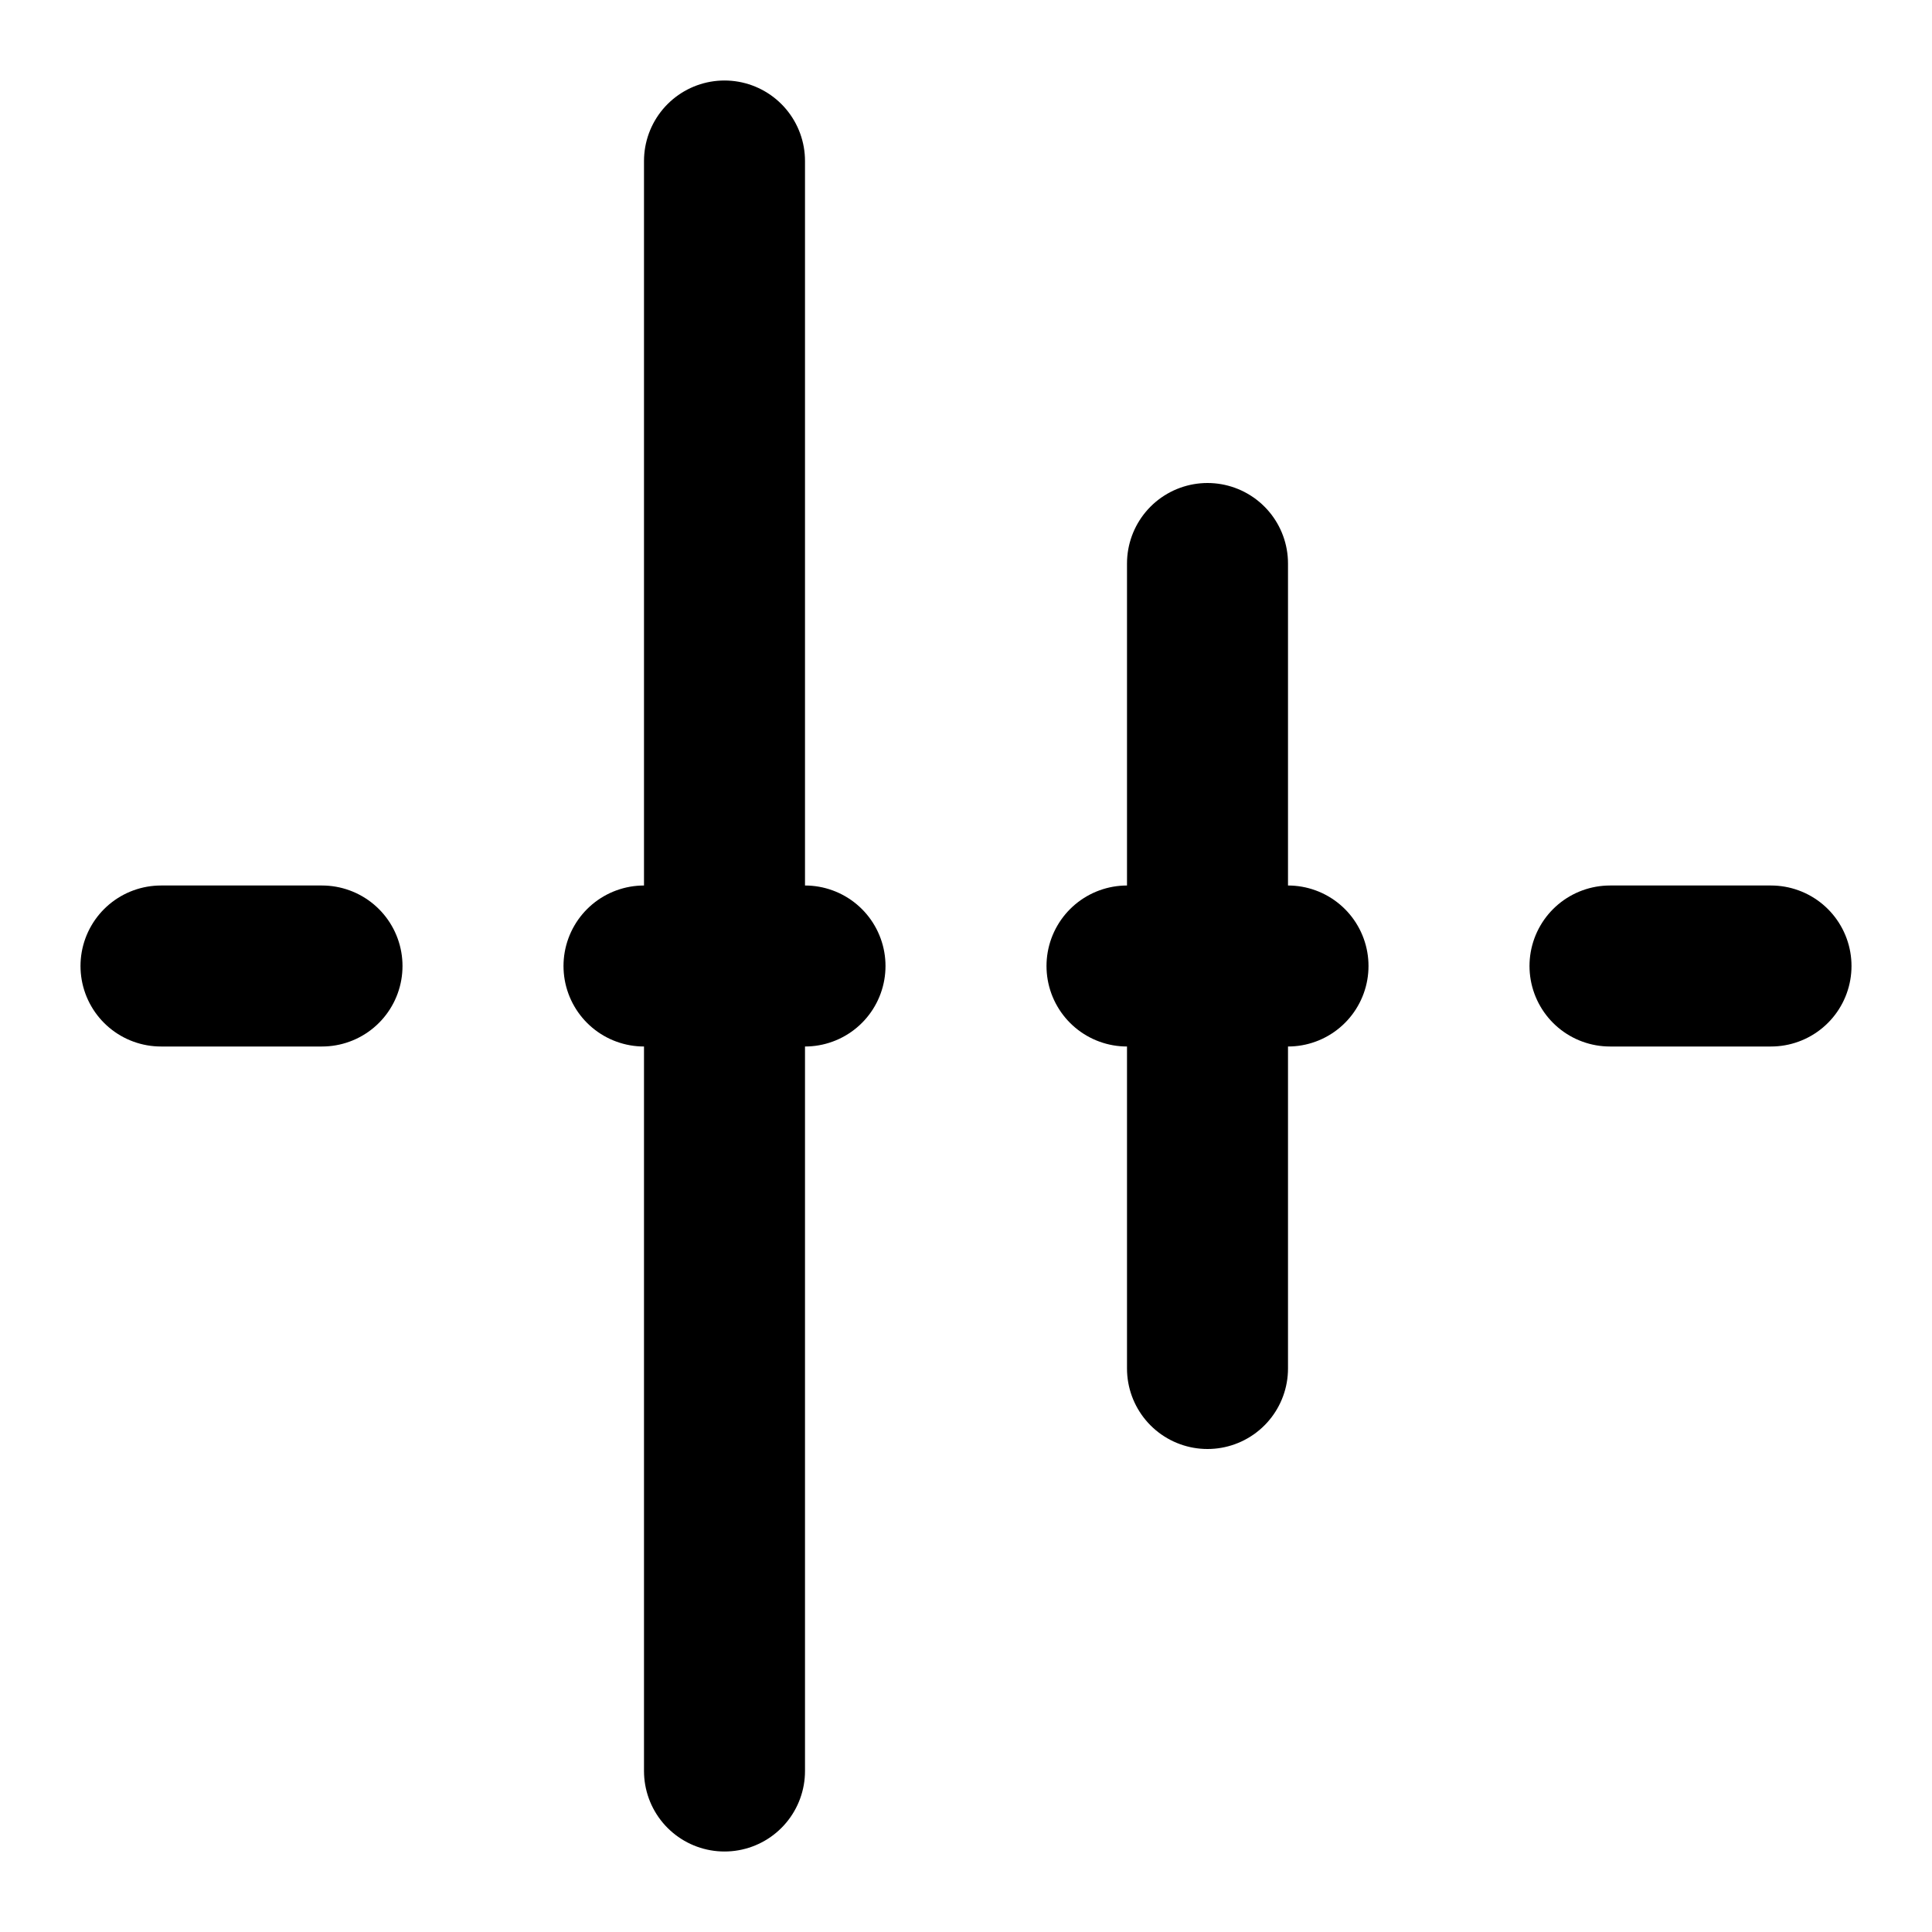
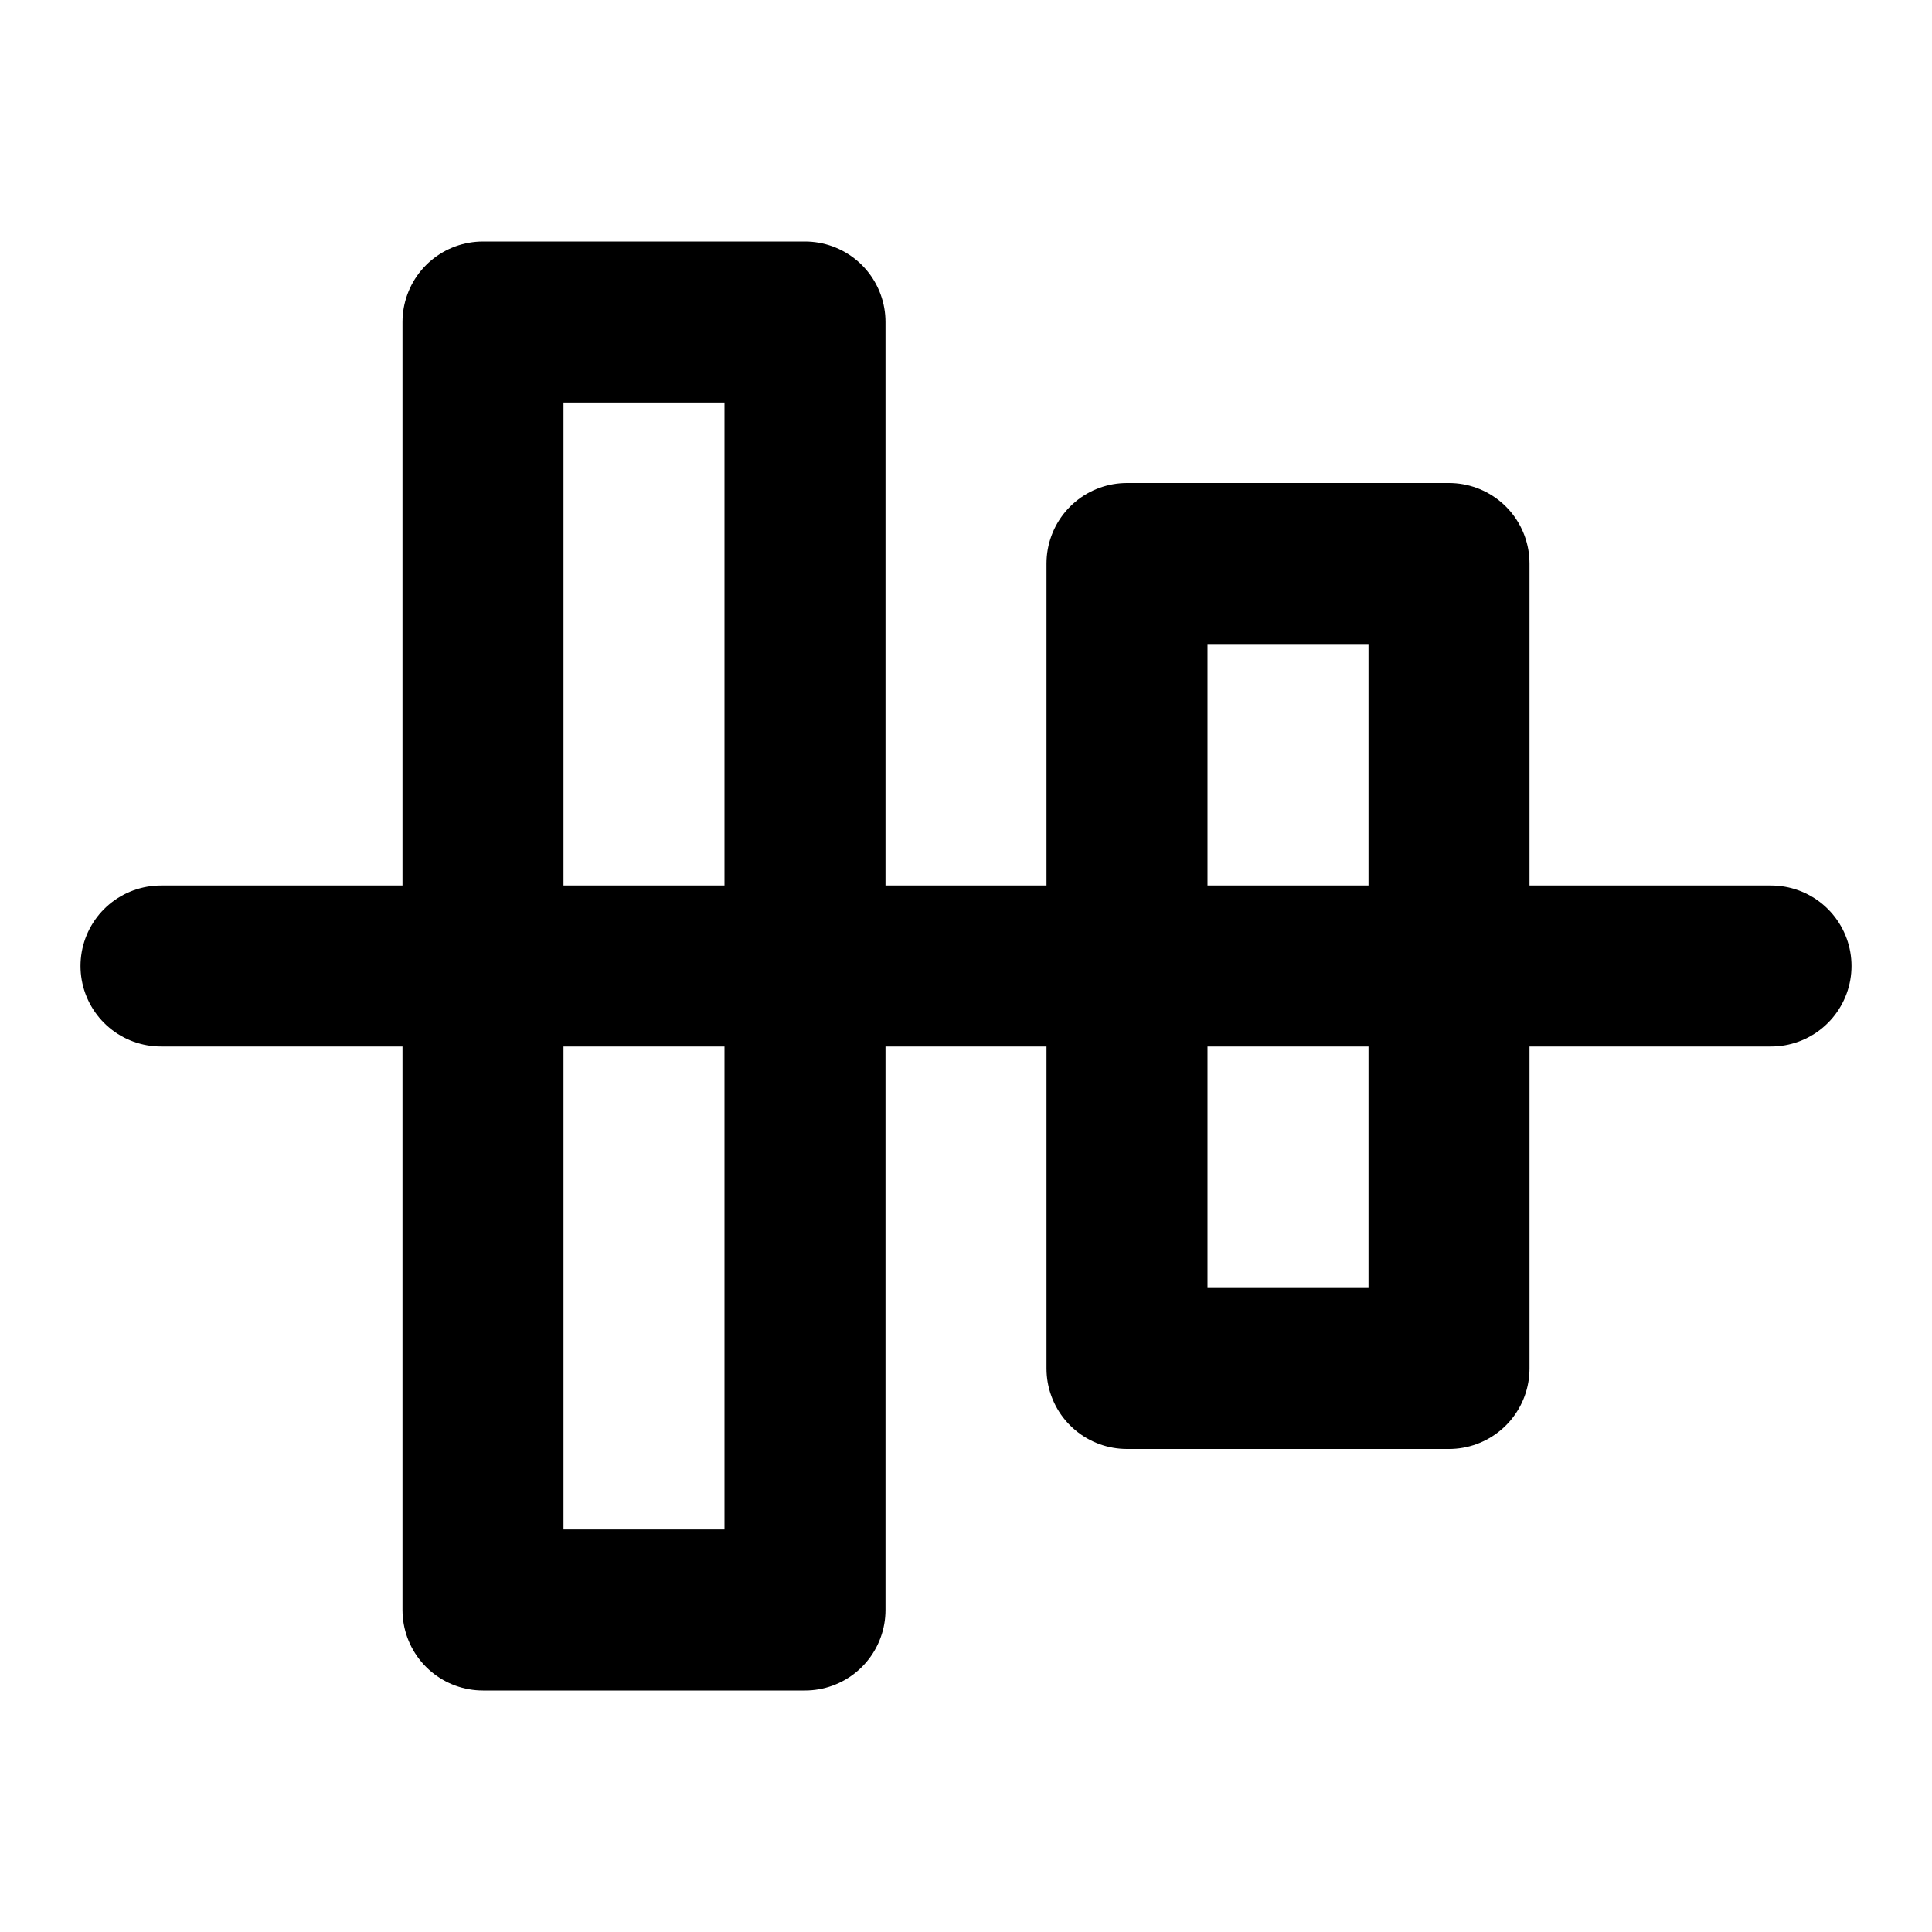
<svg xmlns="http://www.w3.org/2000/svg" width="24" height="24" viewBox="0 0 24 24" fill="none">
-   <path d="M22 12L2 12" stroke="black" stroke-width="2" stroke-miterlimit="5.759" stroke-linecap="round" stroke-dasharray="2 4" />
-   <path d="M9 22L9 2M15 17V7" stroke="black" stroke-width="2" stroke-linecap="round" />
+   <path d="M22 12L2 12" stroke="black" stroke-width="2" stroke-miterlimit="5.759" stroke-linecap="round" />
+   <path d="M6 20L6 4L10 4L10 20H6Z" stroke="black" stroke-width="2" stroke-miterlimit="5.759" stroke-linecap="round" stroke-linejoin="round" />
+   <path d="M14 17L14 7L18 7L18 17H14Z" stroke="black" stroke-width="2" stroke-miterlimit="5.759" stroke-linecap="round" stroke-linejoin="round" />
</svg>
